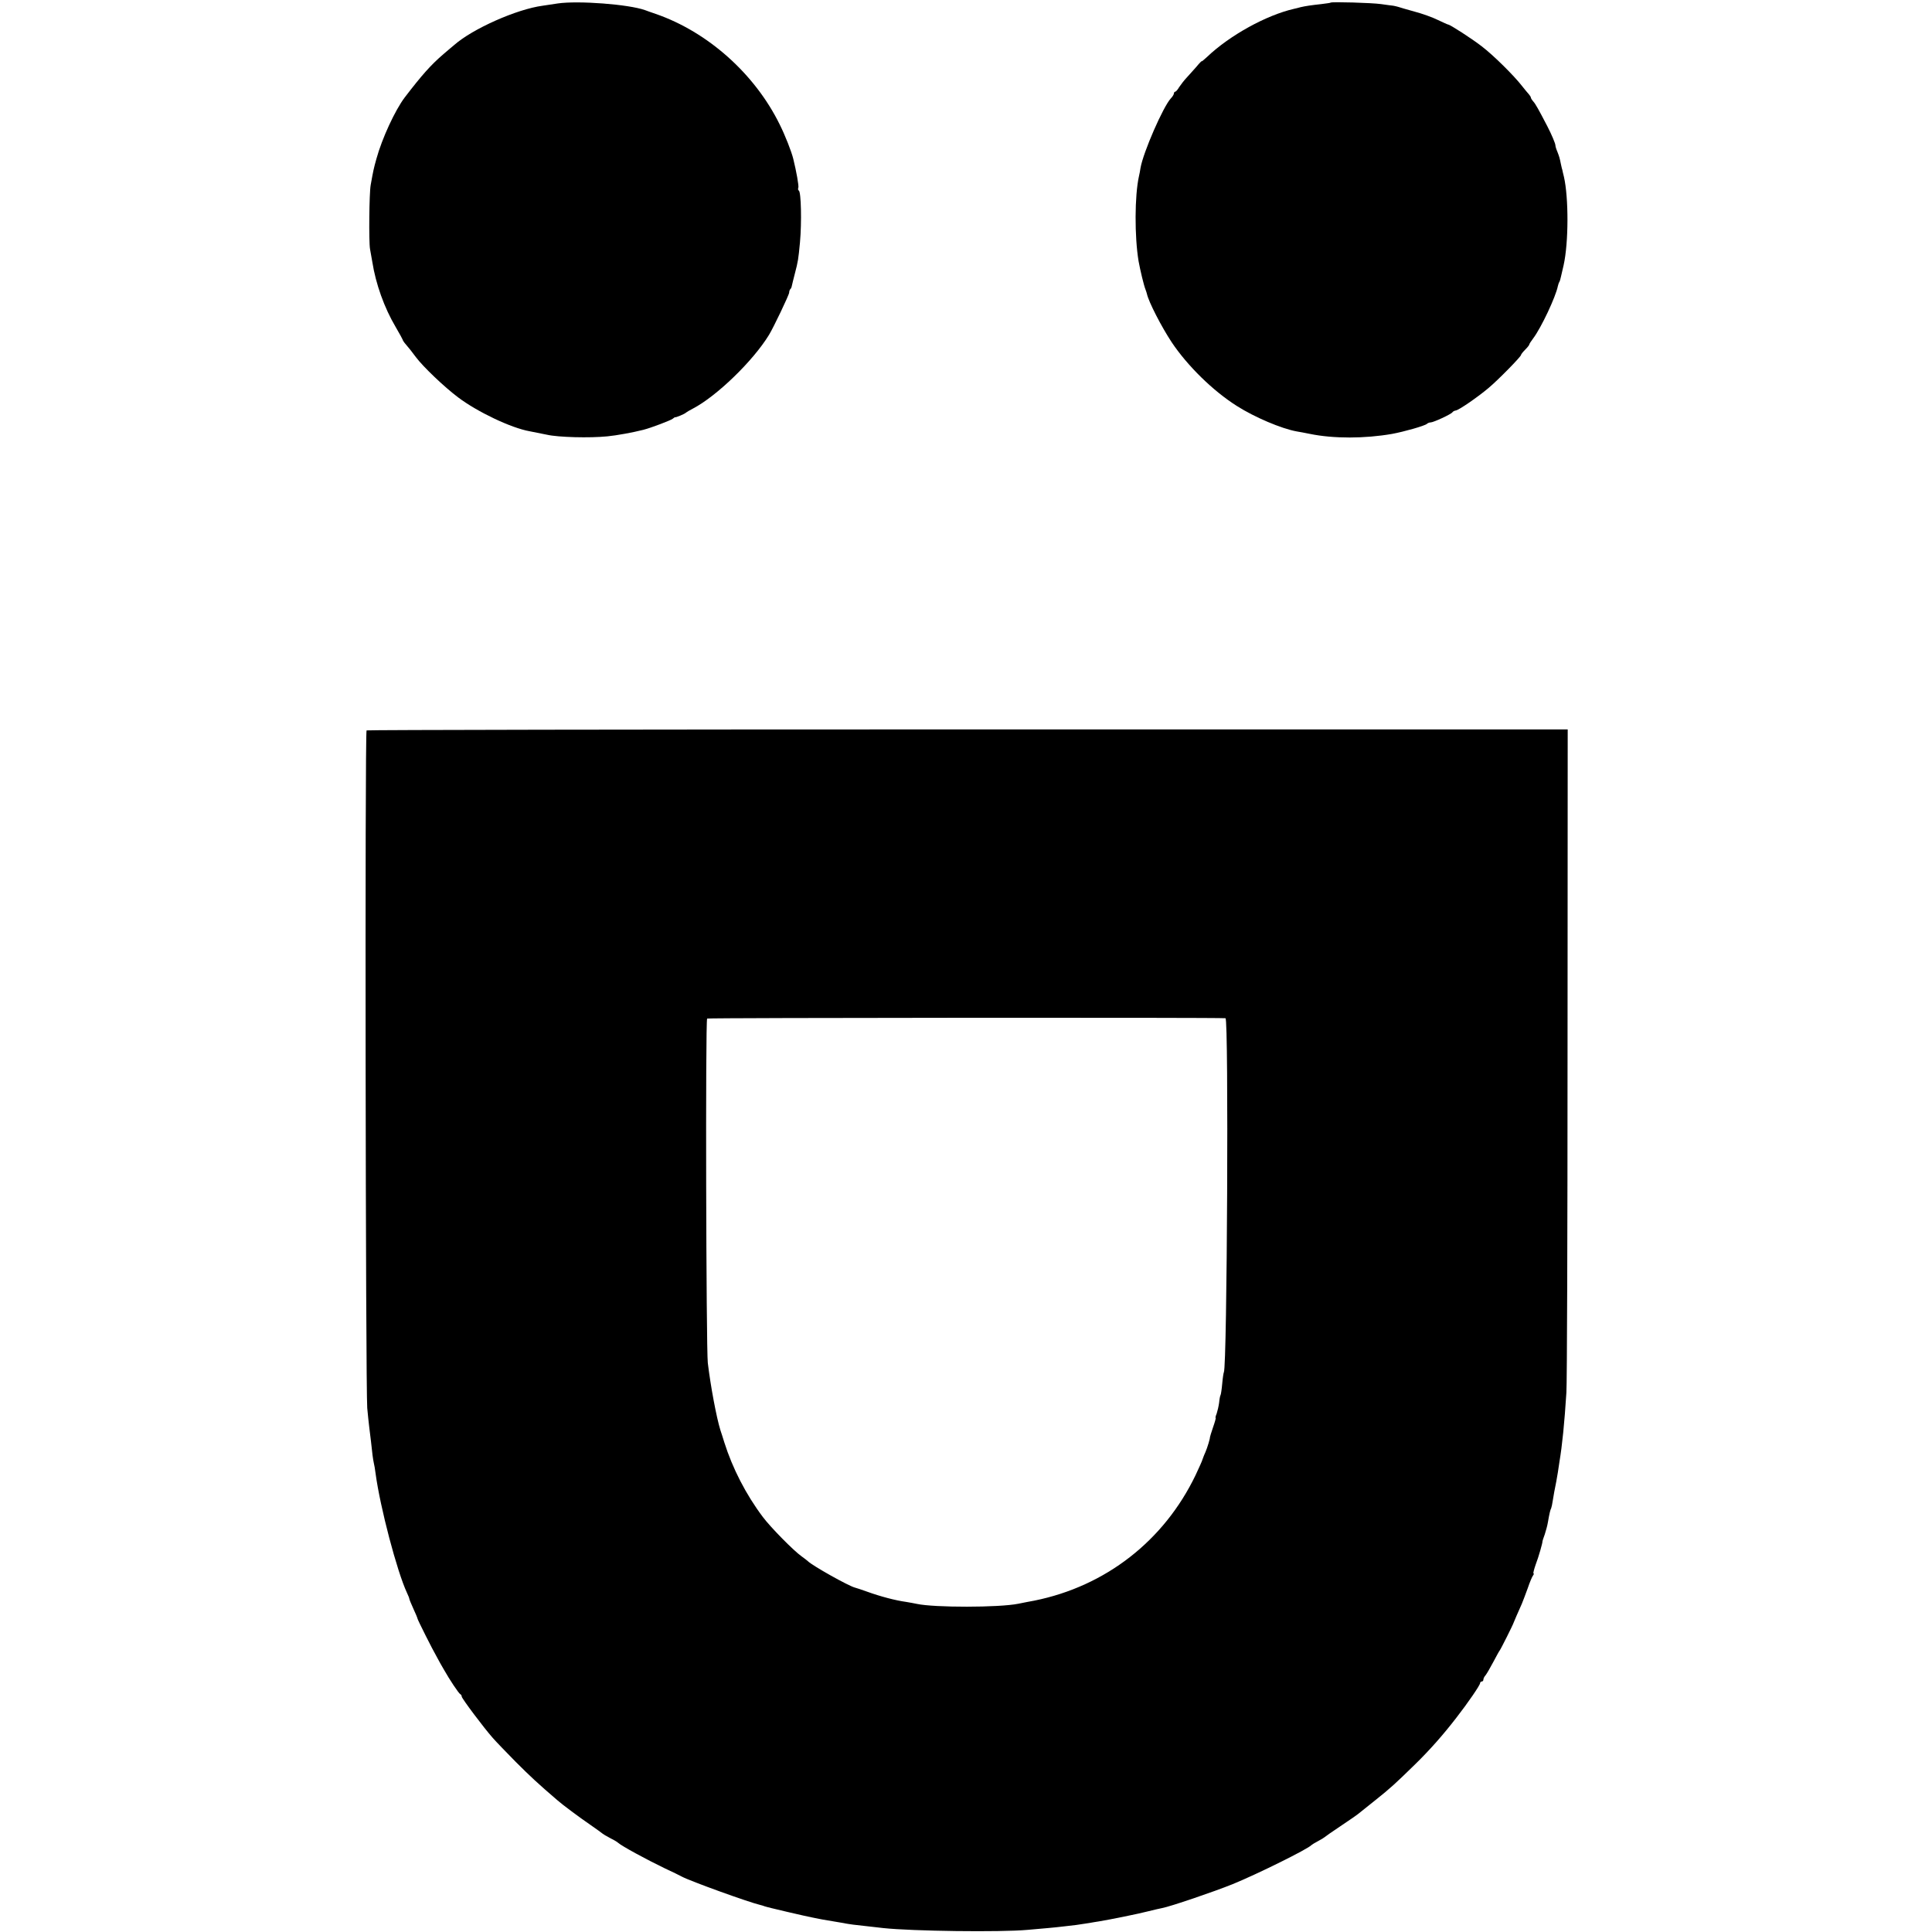
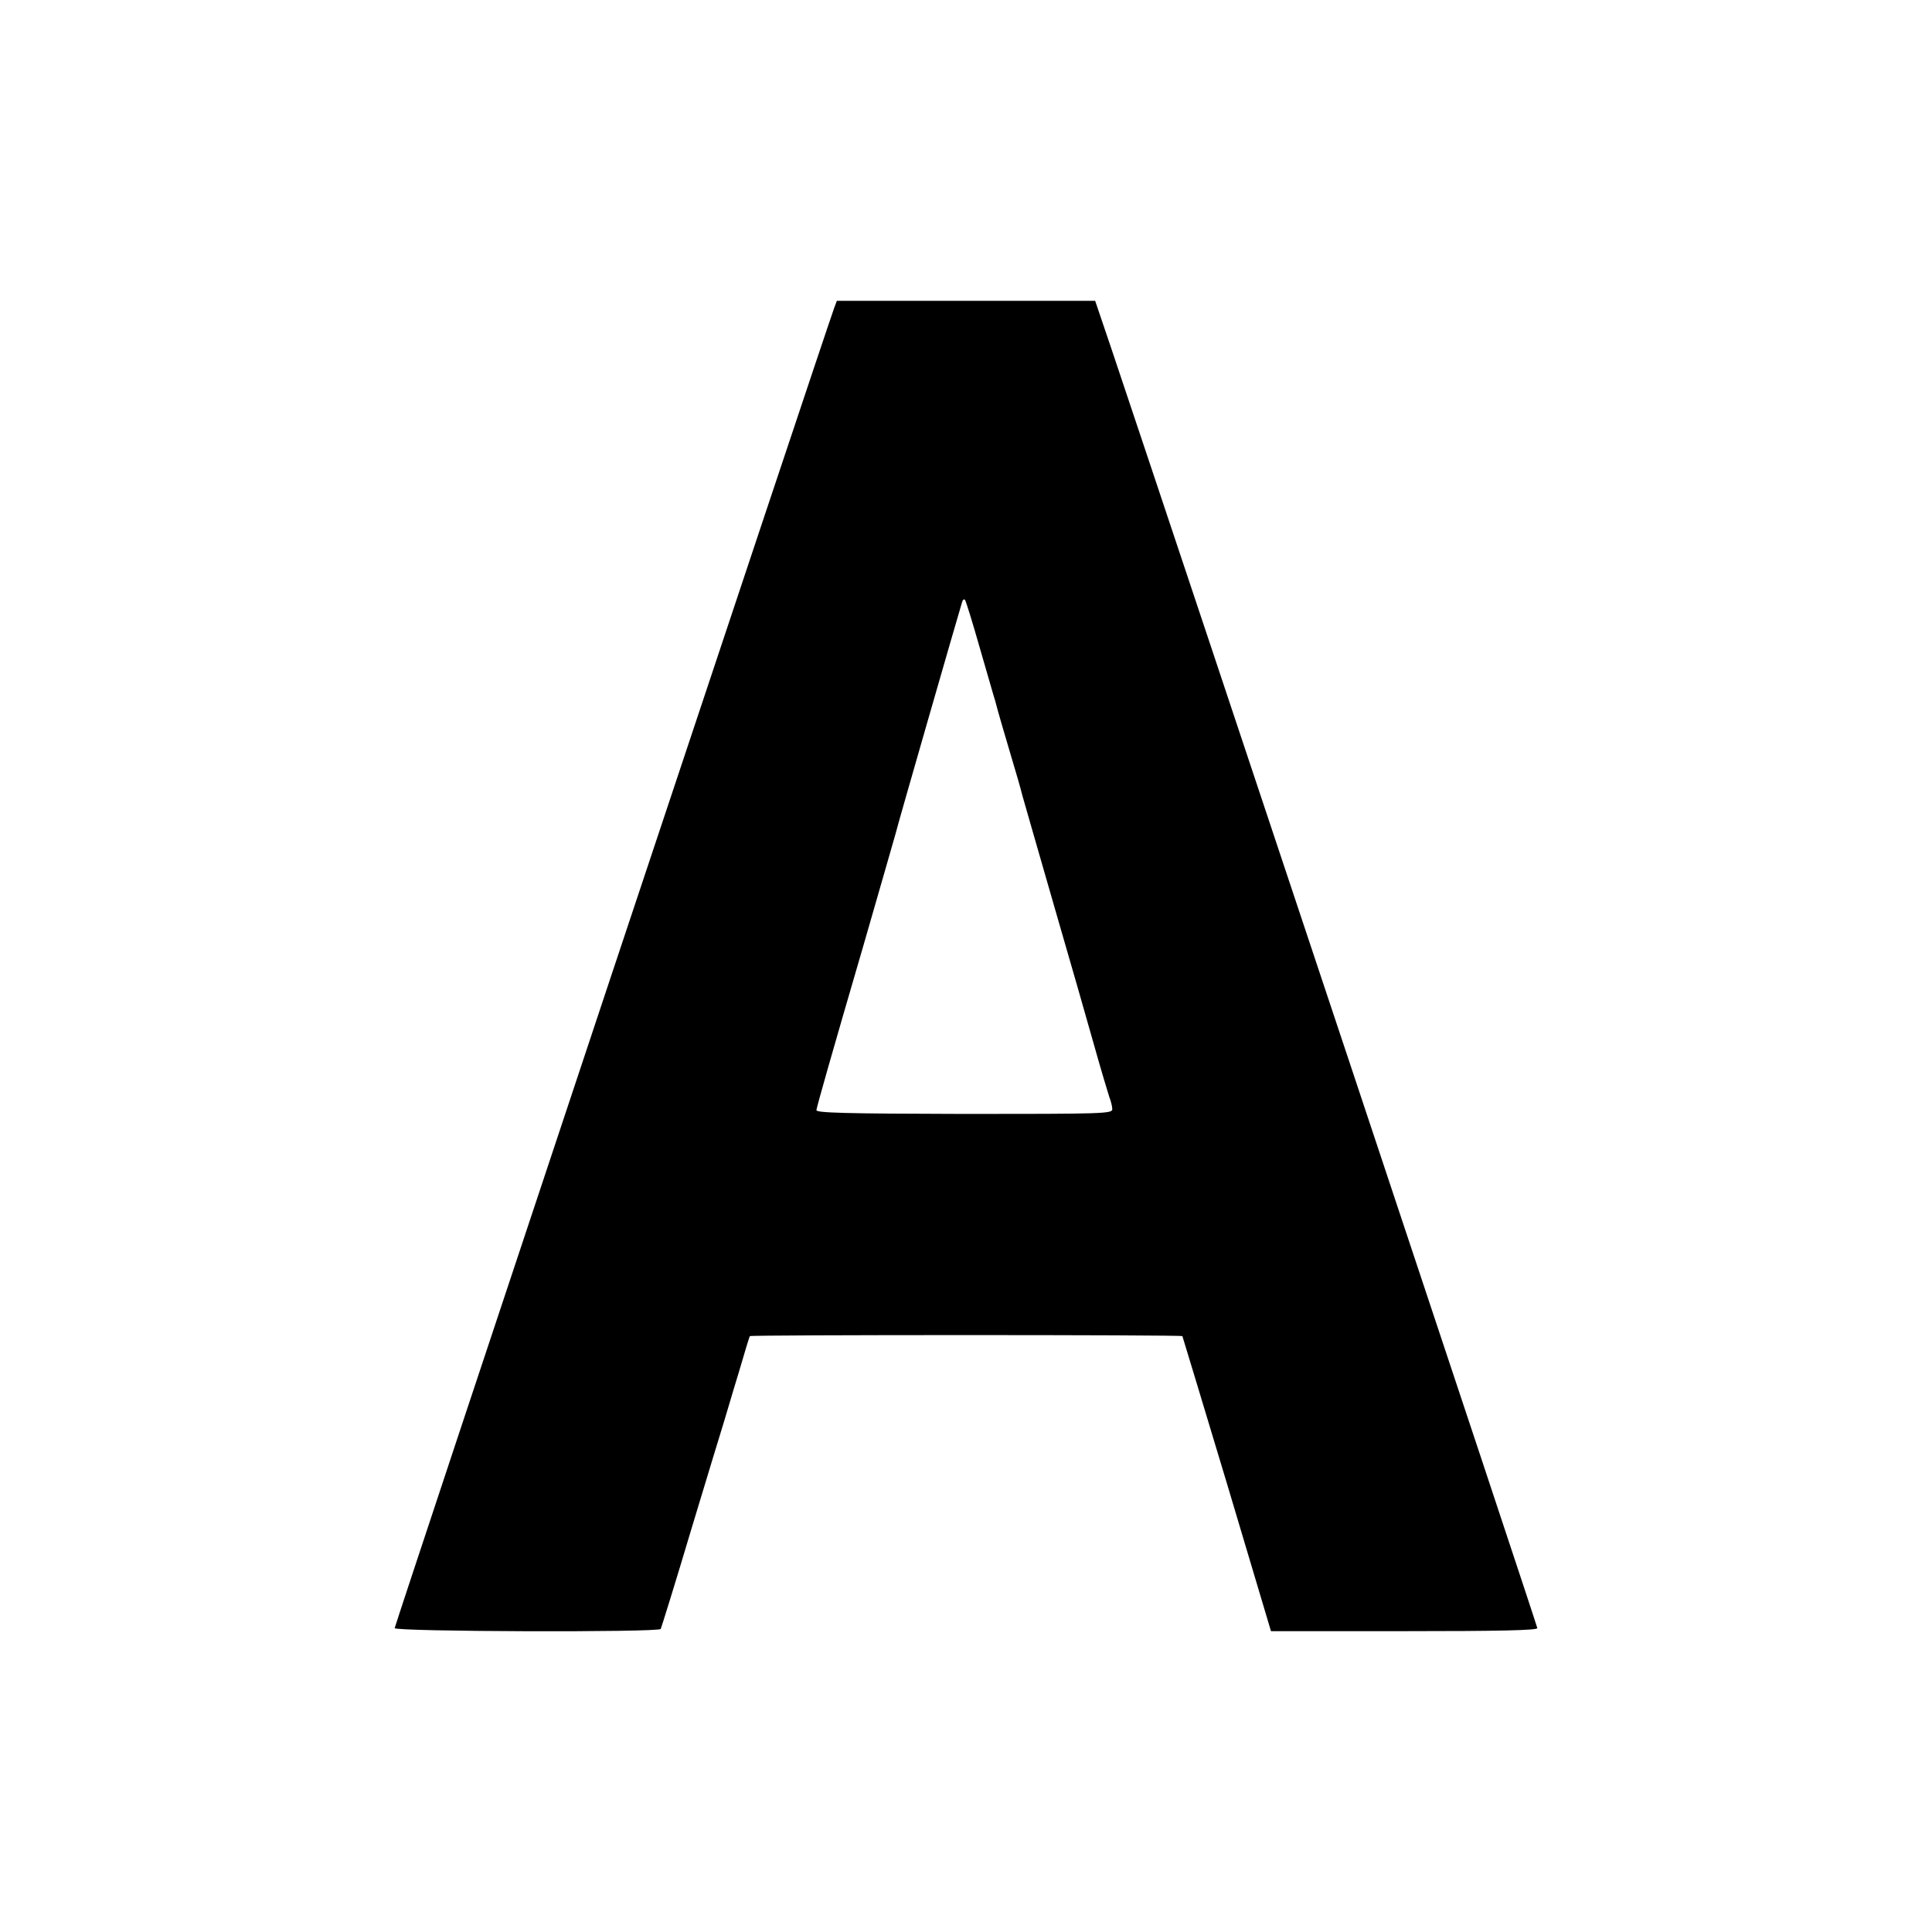
- <svg xmlns="http://www.w3.org/2000/svg" version="1.0" width="1180pt" height="1180pt" viewBox="0 0 1180 1180" preserveAspectRatio="xMidYMid meet">
-   <g transform="translate(0,1180) scale(0.1,-0.1)" fill="#000000" stroke="none">
-     <path d="M3407 11779 c-27 -4 -69 -10 -93 -14 -158 -21 -428 -141 -540 -240 -7 -5 -35 -30 -65 -55 -78 -67 -132 -128 -237 -265 -59 -78 -139 -251 -173 -375 -17 -61 -19 -71 -35 -160 -9 -48 -12 -347 -4 -391 4 -24 11 -60 14 -79 21 -134 73 -280 143 -398 24 -41 43 -76 43 -78 0 -3 5 -10 10 -17 26 -30 47 -57 70 -88 43 -58 174 -183 258 -246 118 -89 324 -187 437 -207 40 -8 75 -15 105 -21 69 -16 262 -21 370 -10 54 5 158 24 220 40 47 12 165 57 178 67 8 7 16 11 16 10 1 -4 59 20 66 28 3 3 22 14 43 25 145 76 367 291 464 450 28 46 123 245 123 258 0 7 3 17 7 21 4 3 8 12 9 19 1 7 10 41 19 77 19 73 21 84 31 190 11 121 7 307 -7 316 -5 2 -6 11 -3 18 4 10 -12 99 -31 176 -11 45 -50 144 -83 210 -152 309 -439 565 -757 675 -27 9 -57 20 -65 23 -100 36 -409 59 -533 41z" />
-     <path d="M8127 11784 c-1 -2 -27 -5 -57 -9 -64 -7 -97 -12 -127 -19 -13 -4 -31 -8 -40 -10 -169 -39 -391 -161 -530 -293 -18 -17 -33 -29 -33 -27 0 3 -15 -12 -32 -33 -18 -21 -46 -51 -61 -68 -15 -16 -35 -42 -45 -57 -9 -16 -20 -28 -24 -28 -4 0 -8 -5 -8 -10 0 -6 -8 -20 -19 -31 -47 -51 -168 -328 -185 -424 -2 -16 -7 -40 -10 -53 -26 -118 -27 -366 -2 -517 10 -55 32 -148 43 -175 3 -8 7 -20 8 -25 11 -50 89 -201 151 -295 97 -145 253 -298 399 -390 107 -68 271 -138 365 -155 14 -2 50 -9 80 -15 146 -30 337 -29 503 0 75 14 198 49 212 61 5 5 15 9 23 9 17 0 125 50 133 62 3 5 13 10 21 11 19 3 130 79 198 136 60 50 199 192 200 203 0 4 11 18 25 32 14 14 25 28 25 31 0 4 11 21 24 38 49 65 138 254 151 320 2 9 6 21 9 25 3 5 7 19 10 33 3 13 10 44 16 69 31 139 31 413 2 540 -5 19 -9 38 -10 43 -1 4 -2 8 -3 10 0 1 -3 13 -6 27 -7 35 -9 42 -21 73 -7 16 -12 33 -12 39 0 11 -23 66 -50 118 -52 100 -72 136 -85 150 -8 9 -15 20 -15 24 0 4 -6 13 -12 20 -7 7 -26 31 -43 52 -48 62 -174 187 -245 241 -59 46 -194 133 -205 133 -3 0 -31 13 -63 28 -32 16 -96 39 -142 51 -47 13 -92 26 -100 29 -8 2 -22 6 -30 7 -8 1 -42 5 -75 10 -55 8 -302 15 -308 9z" />
-     <path d="M2239 7339 c-11 -6 -6 -4015 4 -4139 4 -41 9 -93 12 -115 3 -22 8 -62 11 -90 7 -69 12 -107 17 -130 3 -11 8 -40 11 -65 28 -208 131 -598 191 -727 8 -17 15 -34 15 -38 0 -3 11 -31 25 -61 14 -30 25 -57 25 -60 0 -6 91 -188 119 -236 11 -21 30 -55 42 -75 33 -59 92 -148 101 -151 4 -2 8 -8 8 -14 0 -11 135 -191 190 -253 19 -22 82 -87 140 -146 88 -88 134 -131 254 -234 29 -26 138 -107 201 -150 39 -27 72 -51 75 -54 3 -3 23 -15 44 -26 22 -11 45 -24 51 -30 22 -20 171 -101 285 -156 47 -22 93 -44 103 -50 51 -28 415 -159 481 -174 6 -1 18 -5 26 -8 15 -6 255 -62 308 -72 15 -3 36 -7 47 -9 11 -2 40 -7 65 -11 25 -4 54 -9 65 -11 11 -3 36 -6 55 -9 37 -4 136 -15 185 -21 176 -19 716 -26 880 -11 44 4 100 9 125 11 25 2 72 7 105 11 56 6 80 9 148 20 15 3 42 7 60 10 68 11 245 47 302 62 33 8 70 17 82 19 50 9 317 100 431 146 150 61 463 216 482 239 3 3 21 14 40 24 19 10 37 21 40 24 3 3 45 33 95 66 49 33 99 67 110 76 11 9 58 47 105 84 93 74 121 100 244 220 88 86 172 181 252 285 70 90 144 198 144 210 0 5 5 10 10 10 6 0 10 5 10 12 0 6 6 19 14 27 7 9 28 45 47 81 19 36 36 67 39 70 5 5 82 158 85 170 2 5 28 67 50 115 7 17 23 59 36 95 12 36 27 71 32 77 5 7 7 13 3 13 -3 0 3 24 13 53 18 46 44 138 42 144 0 2 6 20 14 42 7 22 16 54 19 73 9 53 15 78 20 86 2 4 7 26 10 48 6 39 11 64 21 114 2 14 7 40 10 58 3 17 7 44 9 60 18 108 31 239 43 427 4 55 7 989 7 2075 l1 1975 -3663 0 c-2015 0 -3668 -3 -3673 -6z m5246 -1758 c20 -2 10 -2128 -10 -2162 -2 -3 -7 -34 -10 -69 -3 -35 -8 -67 -10 -70 -3 -4 -7 -25 -9 -47 -3 -22 -10 -52 -15 -67 -6 -14 -9 -26 -6 -26 2 0 -5 -26 -16 -57 -11 -32 -19 -59 -19 -61 1 -7 -15 -62 -28 -92 -9 -19 -16 -40 -18 -45 -1 -6 -20 -48 -42 -95 -193 -401 -549 -678 -984 -766 -13 -2 -34 -6 -48 -9 -14 -3 -36 -7 -50 -10 -118 -24 -514 -24 -620 -1 -13 3 -42 8 -65 12 -66 9 -157 33 -240 63 -33 12 -67 23 -75 25 -40 11 -258 133 -286 161 -6 5 -23 19 -39 30 -48 34 -189 177 -236 240 -103 137 -185 297 -235 455 -8 25 -18 59 -24 75 -24 77 -60 269 -77 411 -10 88 -15 2097 -4 2103 7 5 3126 7 3166 2z" />
+ <svg xmlns="http://www.w3.org/2000/svg" version="1.0" width="700pt" height="700pt" viewBox="0 0 700 700" preserveAspectRatio="xMidYMid meet">
+   <g transform="translate(0,700) scale(0.1,-0.1)" fill="#000000" stroke="none">
+     <path d="M3022 5883 c-26 -69 -1592 -4772 -1592 -4782 0 -13 956 -16 964 -3 2 4 53 167 111 362 59 195 113 373 120 395 7 22 29 99 51 170 21 72 39 132 41 134 3 5 1563 5 1567 0 1 -2 74 -244 162 -536 l159 -533 483 0 c343 0 482 3 482 11 0 9 -1279 3849 -1542 4632 l-60 177 -468 0 -468 0 -10 -27z m529 -1234 c28 -96 52 -181 55 -189 9 -36 34 -121 59 -205 15 -49 33 -112 40 -140 8 -27 59 -207 115 -400 56 -192 121 -420 145 -505 24 -86 49 -168 54 -184 6 -15 11 -35 11 -45 0 -16 -32 -17 -537 -17 -436 1 -537 4 -535 14 4 21 52 191 172 602 61 212 113 392 115 400 4 20 235 821 241 839 2 8 7 11 10 8 3 -2 28 -83 55 -178z" />
  </g>
</svg>
